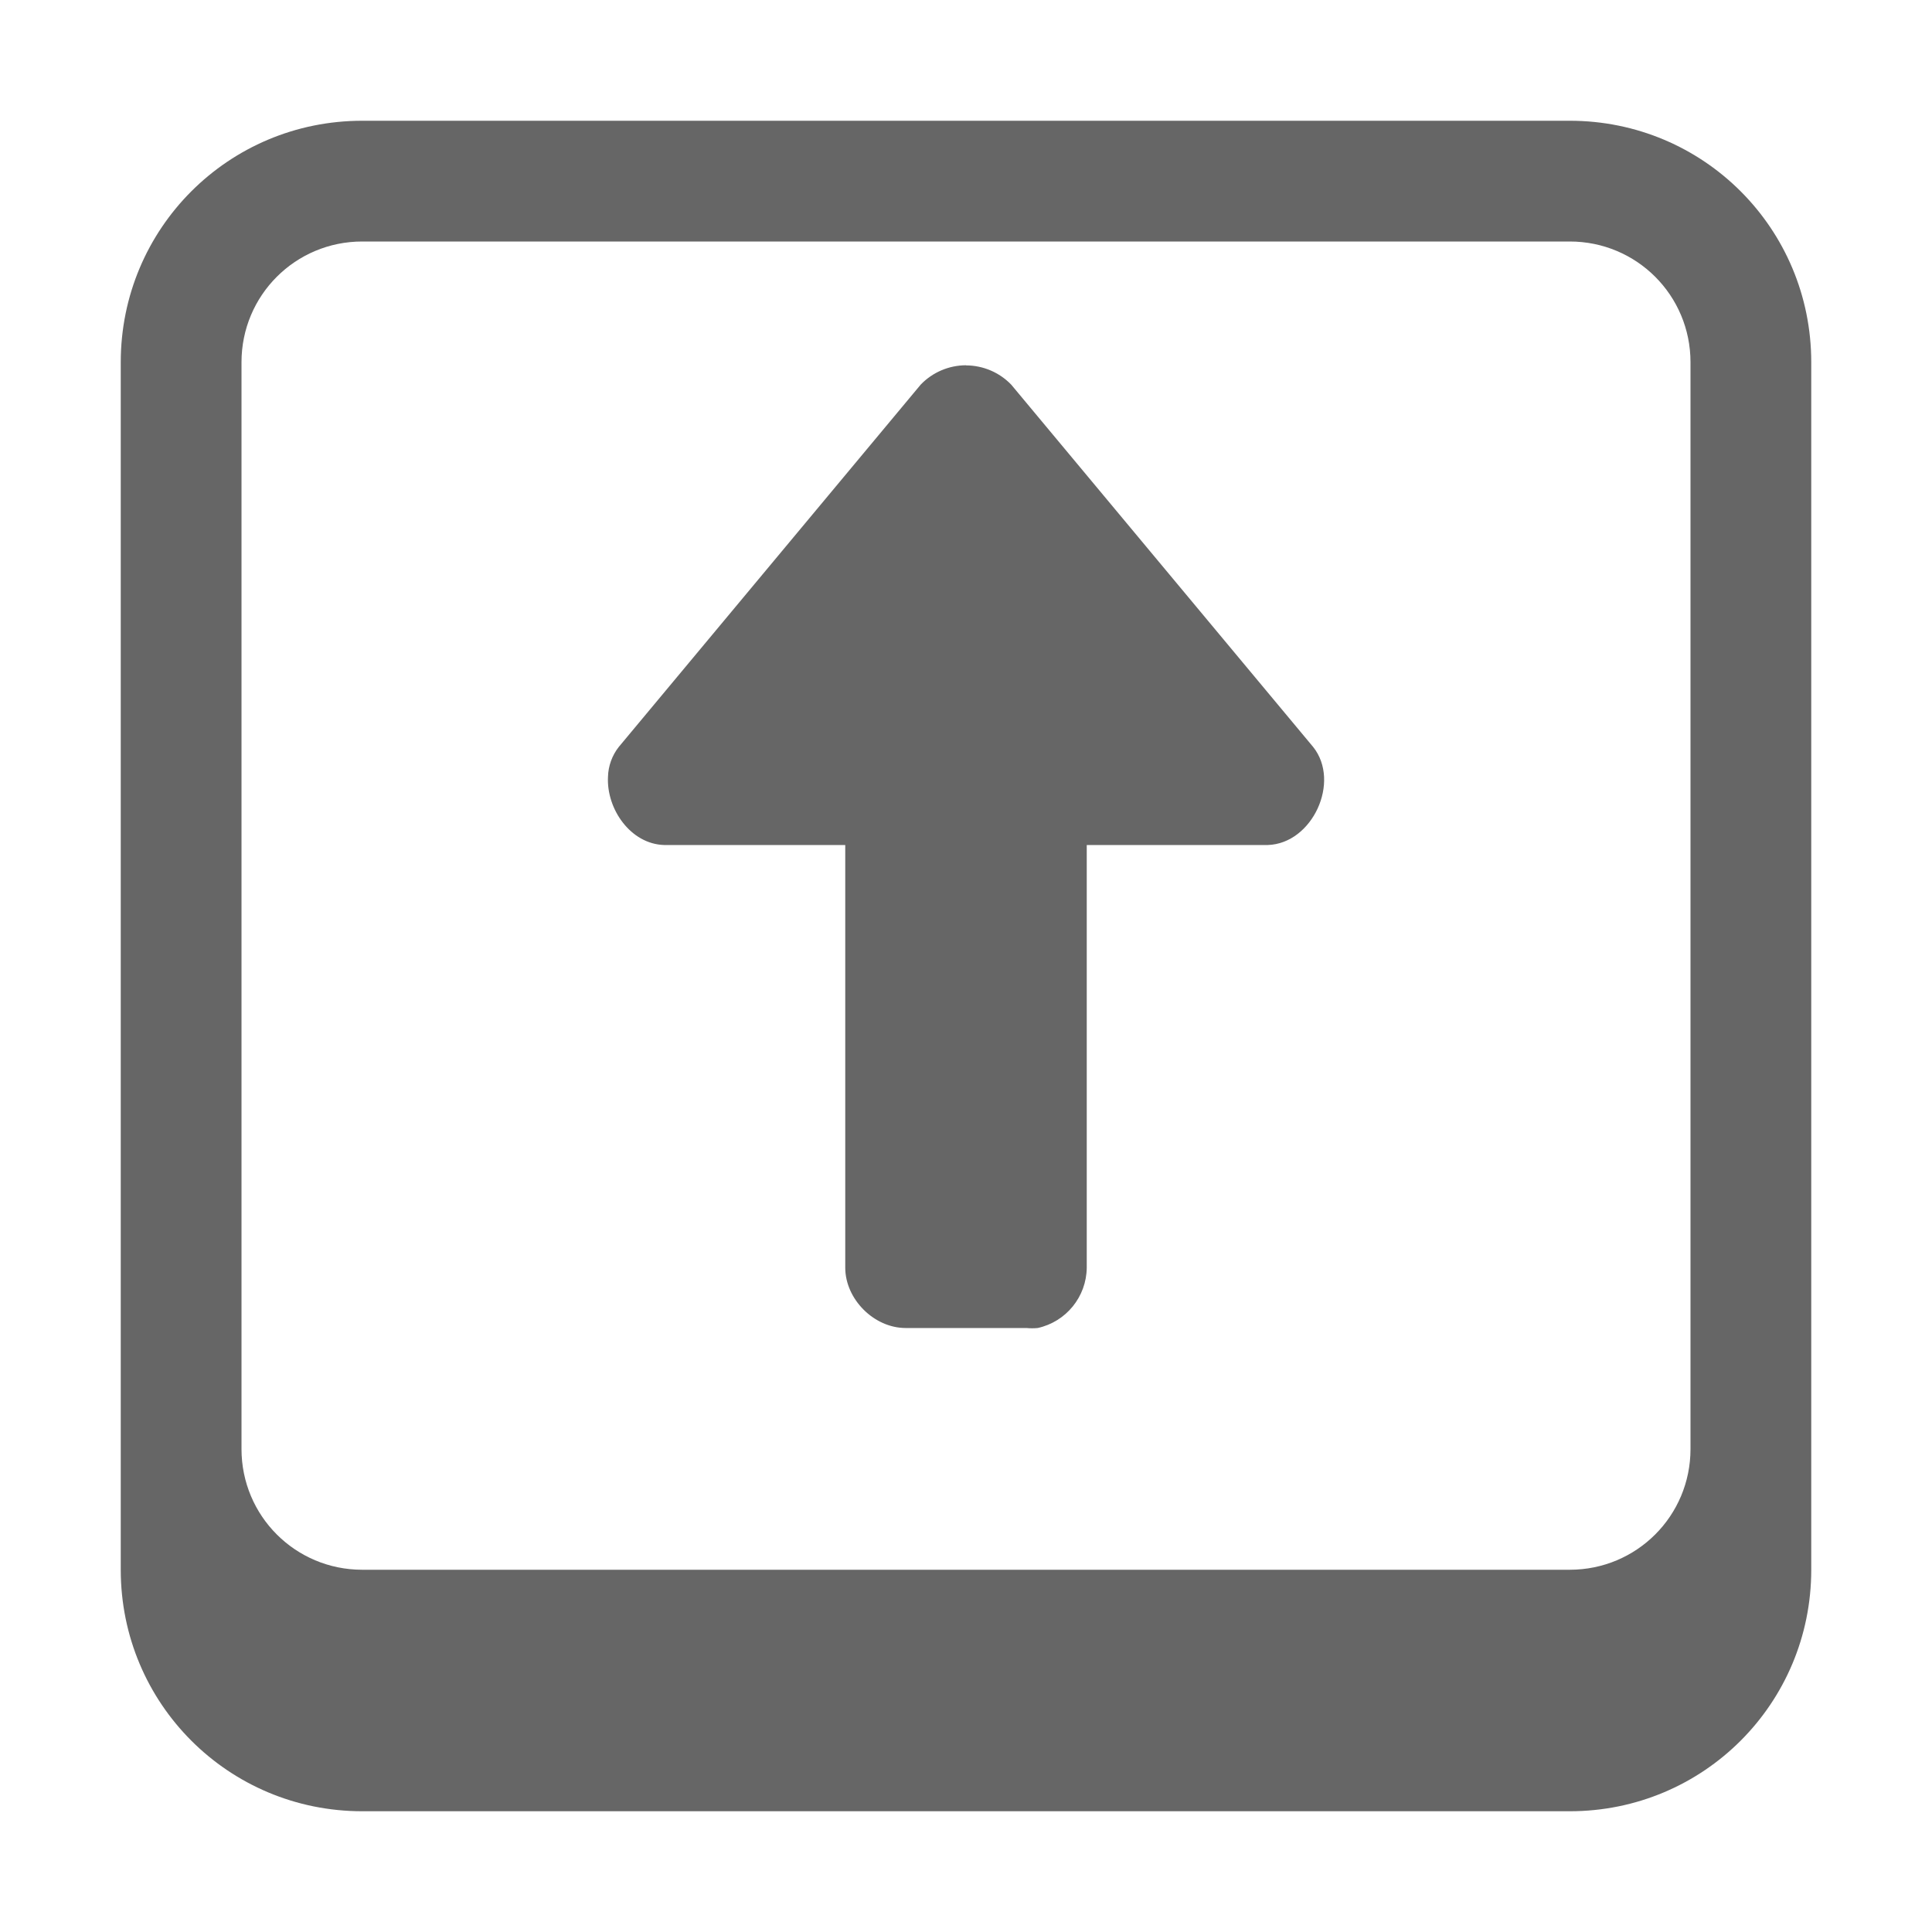
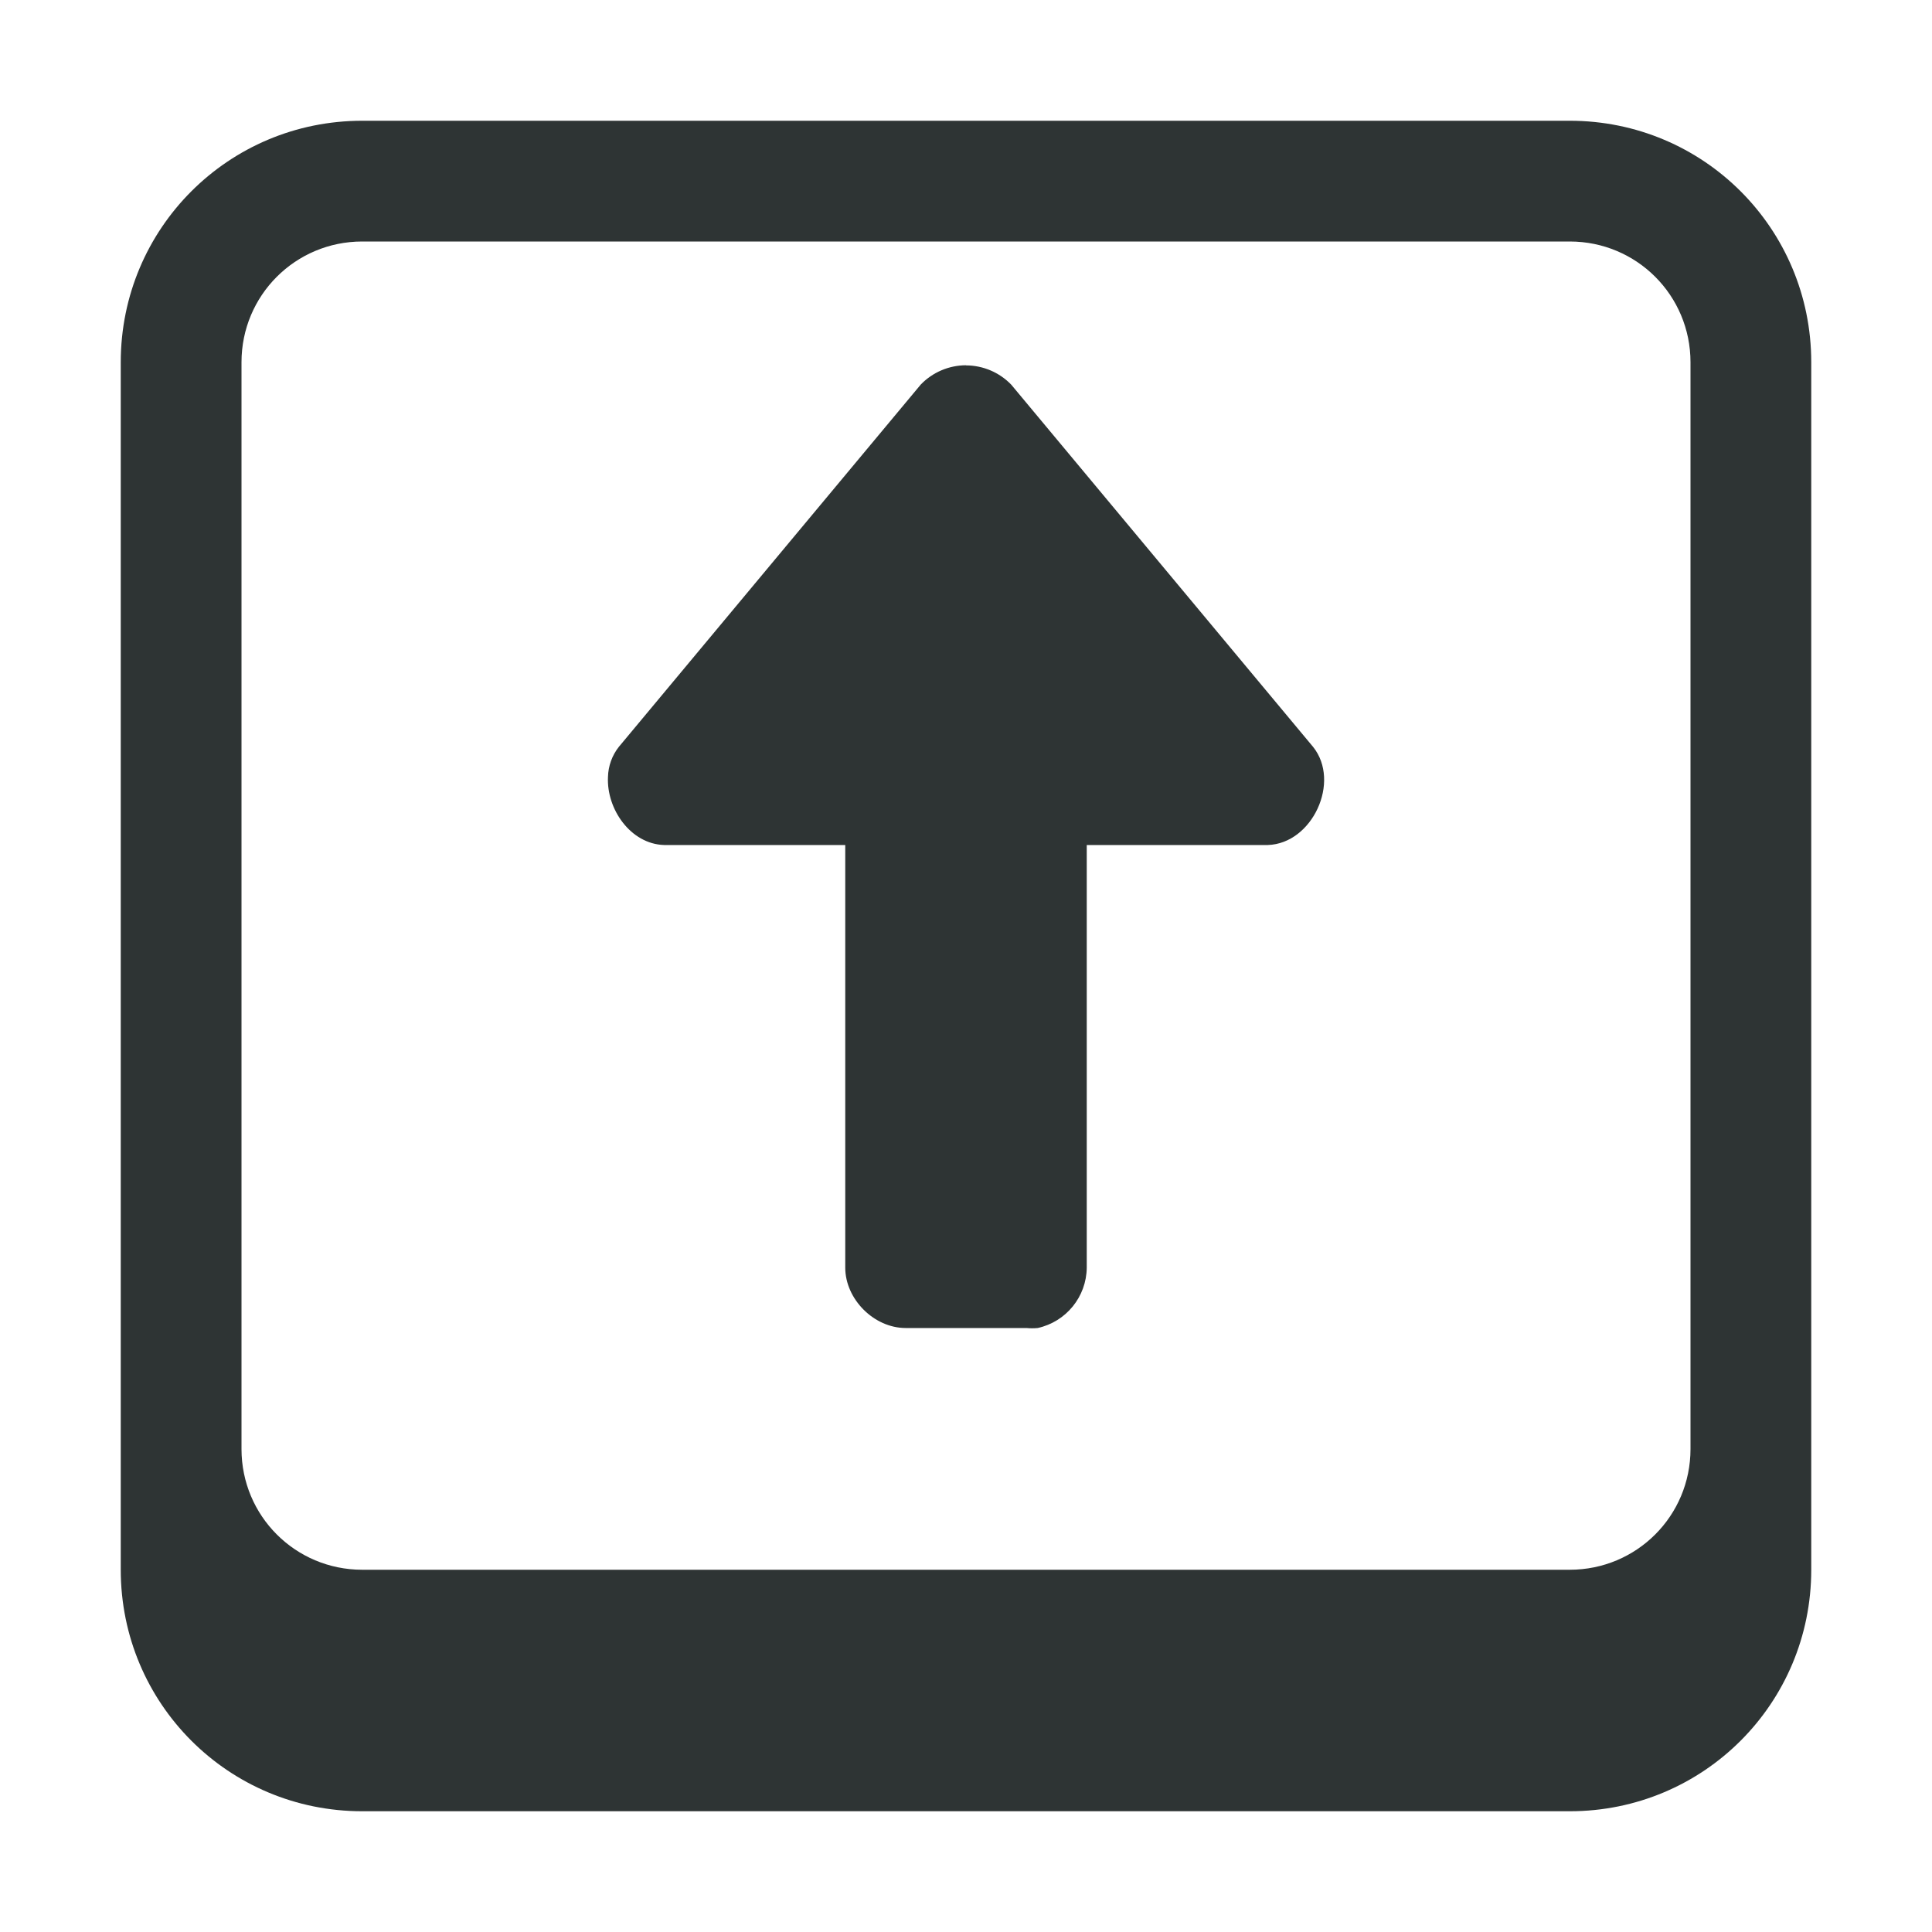
<svg xmlns="http://www.w3.org/2000/svg" viewBox="0 0 16 16">
-   <path d="M3 1c-1.108 0-2 .892-2 2v10c0 1.108.892 2 2 2h10c1.108 0 2-.892 2-2V3c0-1.108-.892-2-2-2H3zm0 1h10c.554 0 1 .446 1 1v9c0 .554-.446 1-1 1H3c-.554 0-1-.446-1-1V3c0-.554.446-1 1-1zm5 1.025a.522.522 0 00-.375.16l-2.5 3a.42.42 0 00-.09.249c-.013.267.188.556.465.564H7v3.5c0 .261.238.5.5.5h1a.49.49 0 00.094 0 .517.517 0 00.406-.5v-3.5h1.5c.369-.012.605-.524.375-.812l-2.5-3A.522.522 0 008 3.026z" style="marker:none" fill="#666" />
+   <path d="M3 1c-1.108 0-2 .892-2 2v10c0 1.108.892 2 2 2h10c1.108 0 2-.892 2-2V3c0-1.108-.892-2-2-2H3zm0 1h10c.554 0 1 .446 1 1v9c0 .554-.446 1-1 1H3c-.554 0-1-.446-1-1V3c0-.554.446-1 1-1zm5 1.025a.522.522 0 00-.375.16l-2.5 3a.42.42 0 00-.09.249c-.013.267.188.556.465.564H7v3.5c0 .261.238.5.5.5h1a.49.49 0 00.094 0 .517.517 0 00.406-.5v-3.5h1.5c.369-.012.605-.524.375-.812l-2.5-3A.522.522 0 008 3.026z" style="marker:none" fill="currentColor" color="#2e3434" />
</svg>
